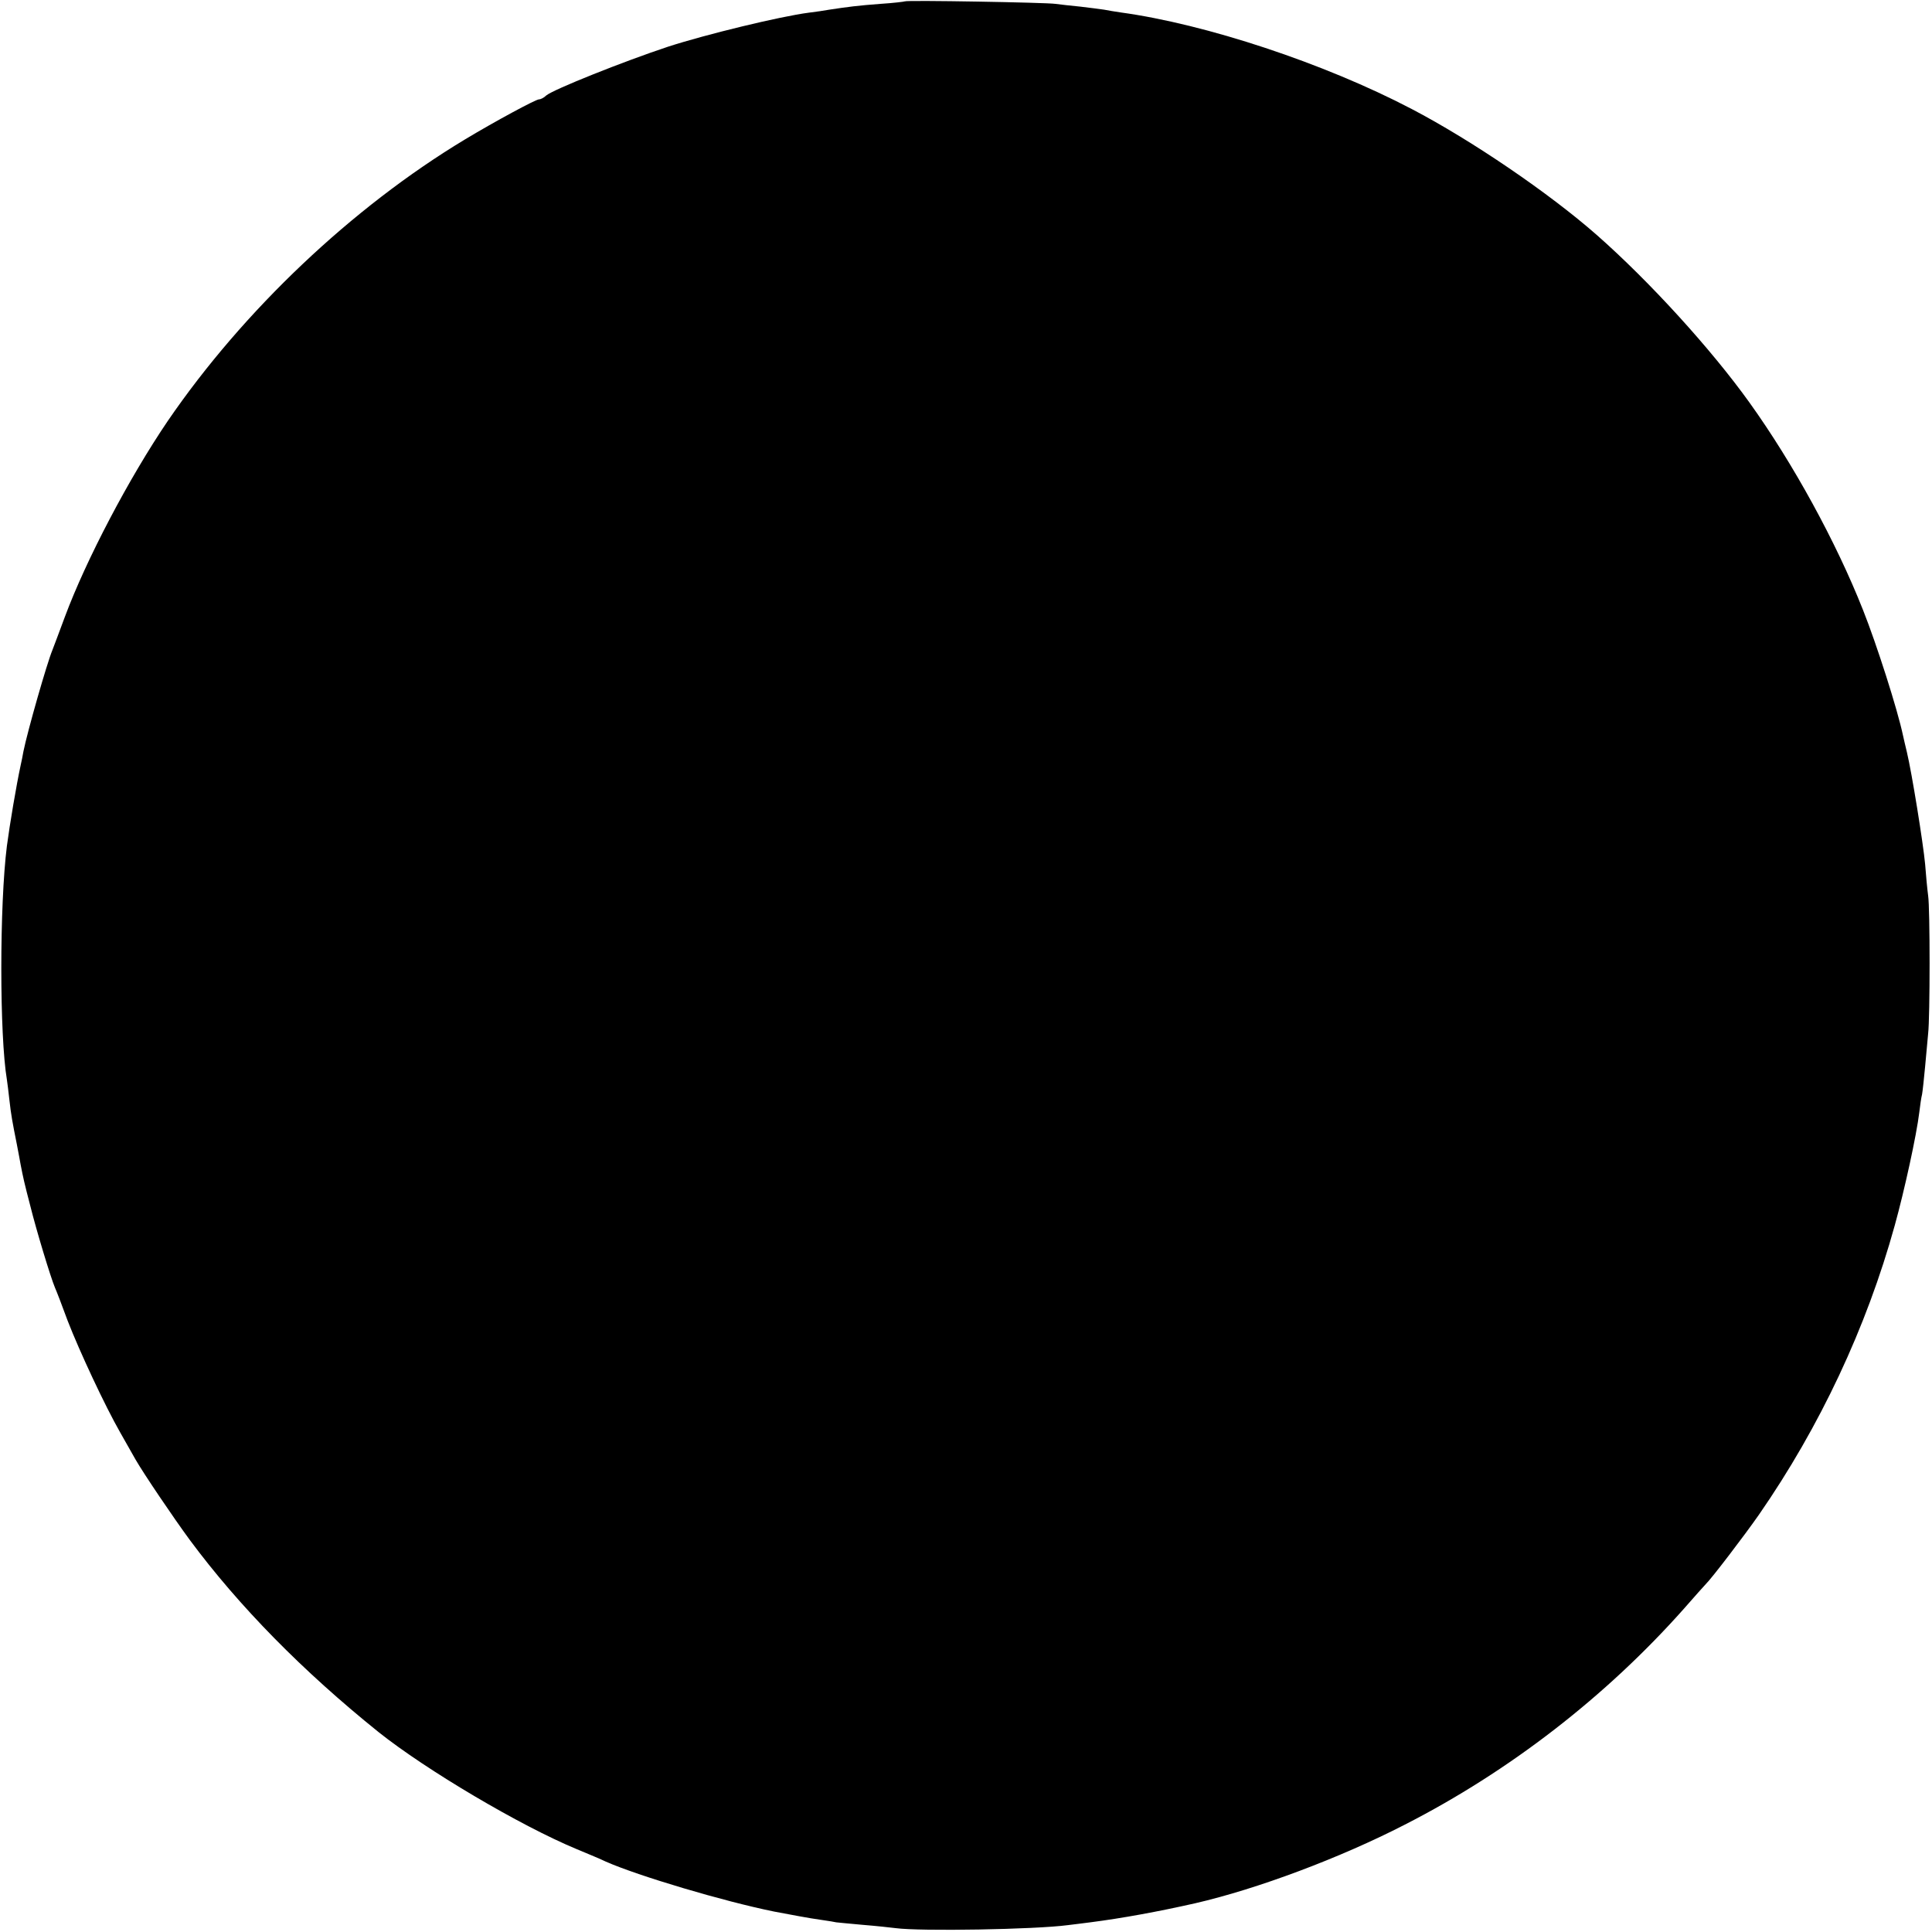
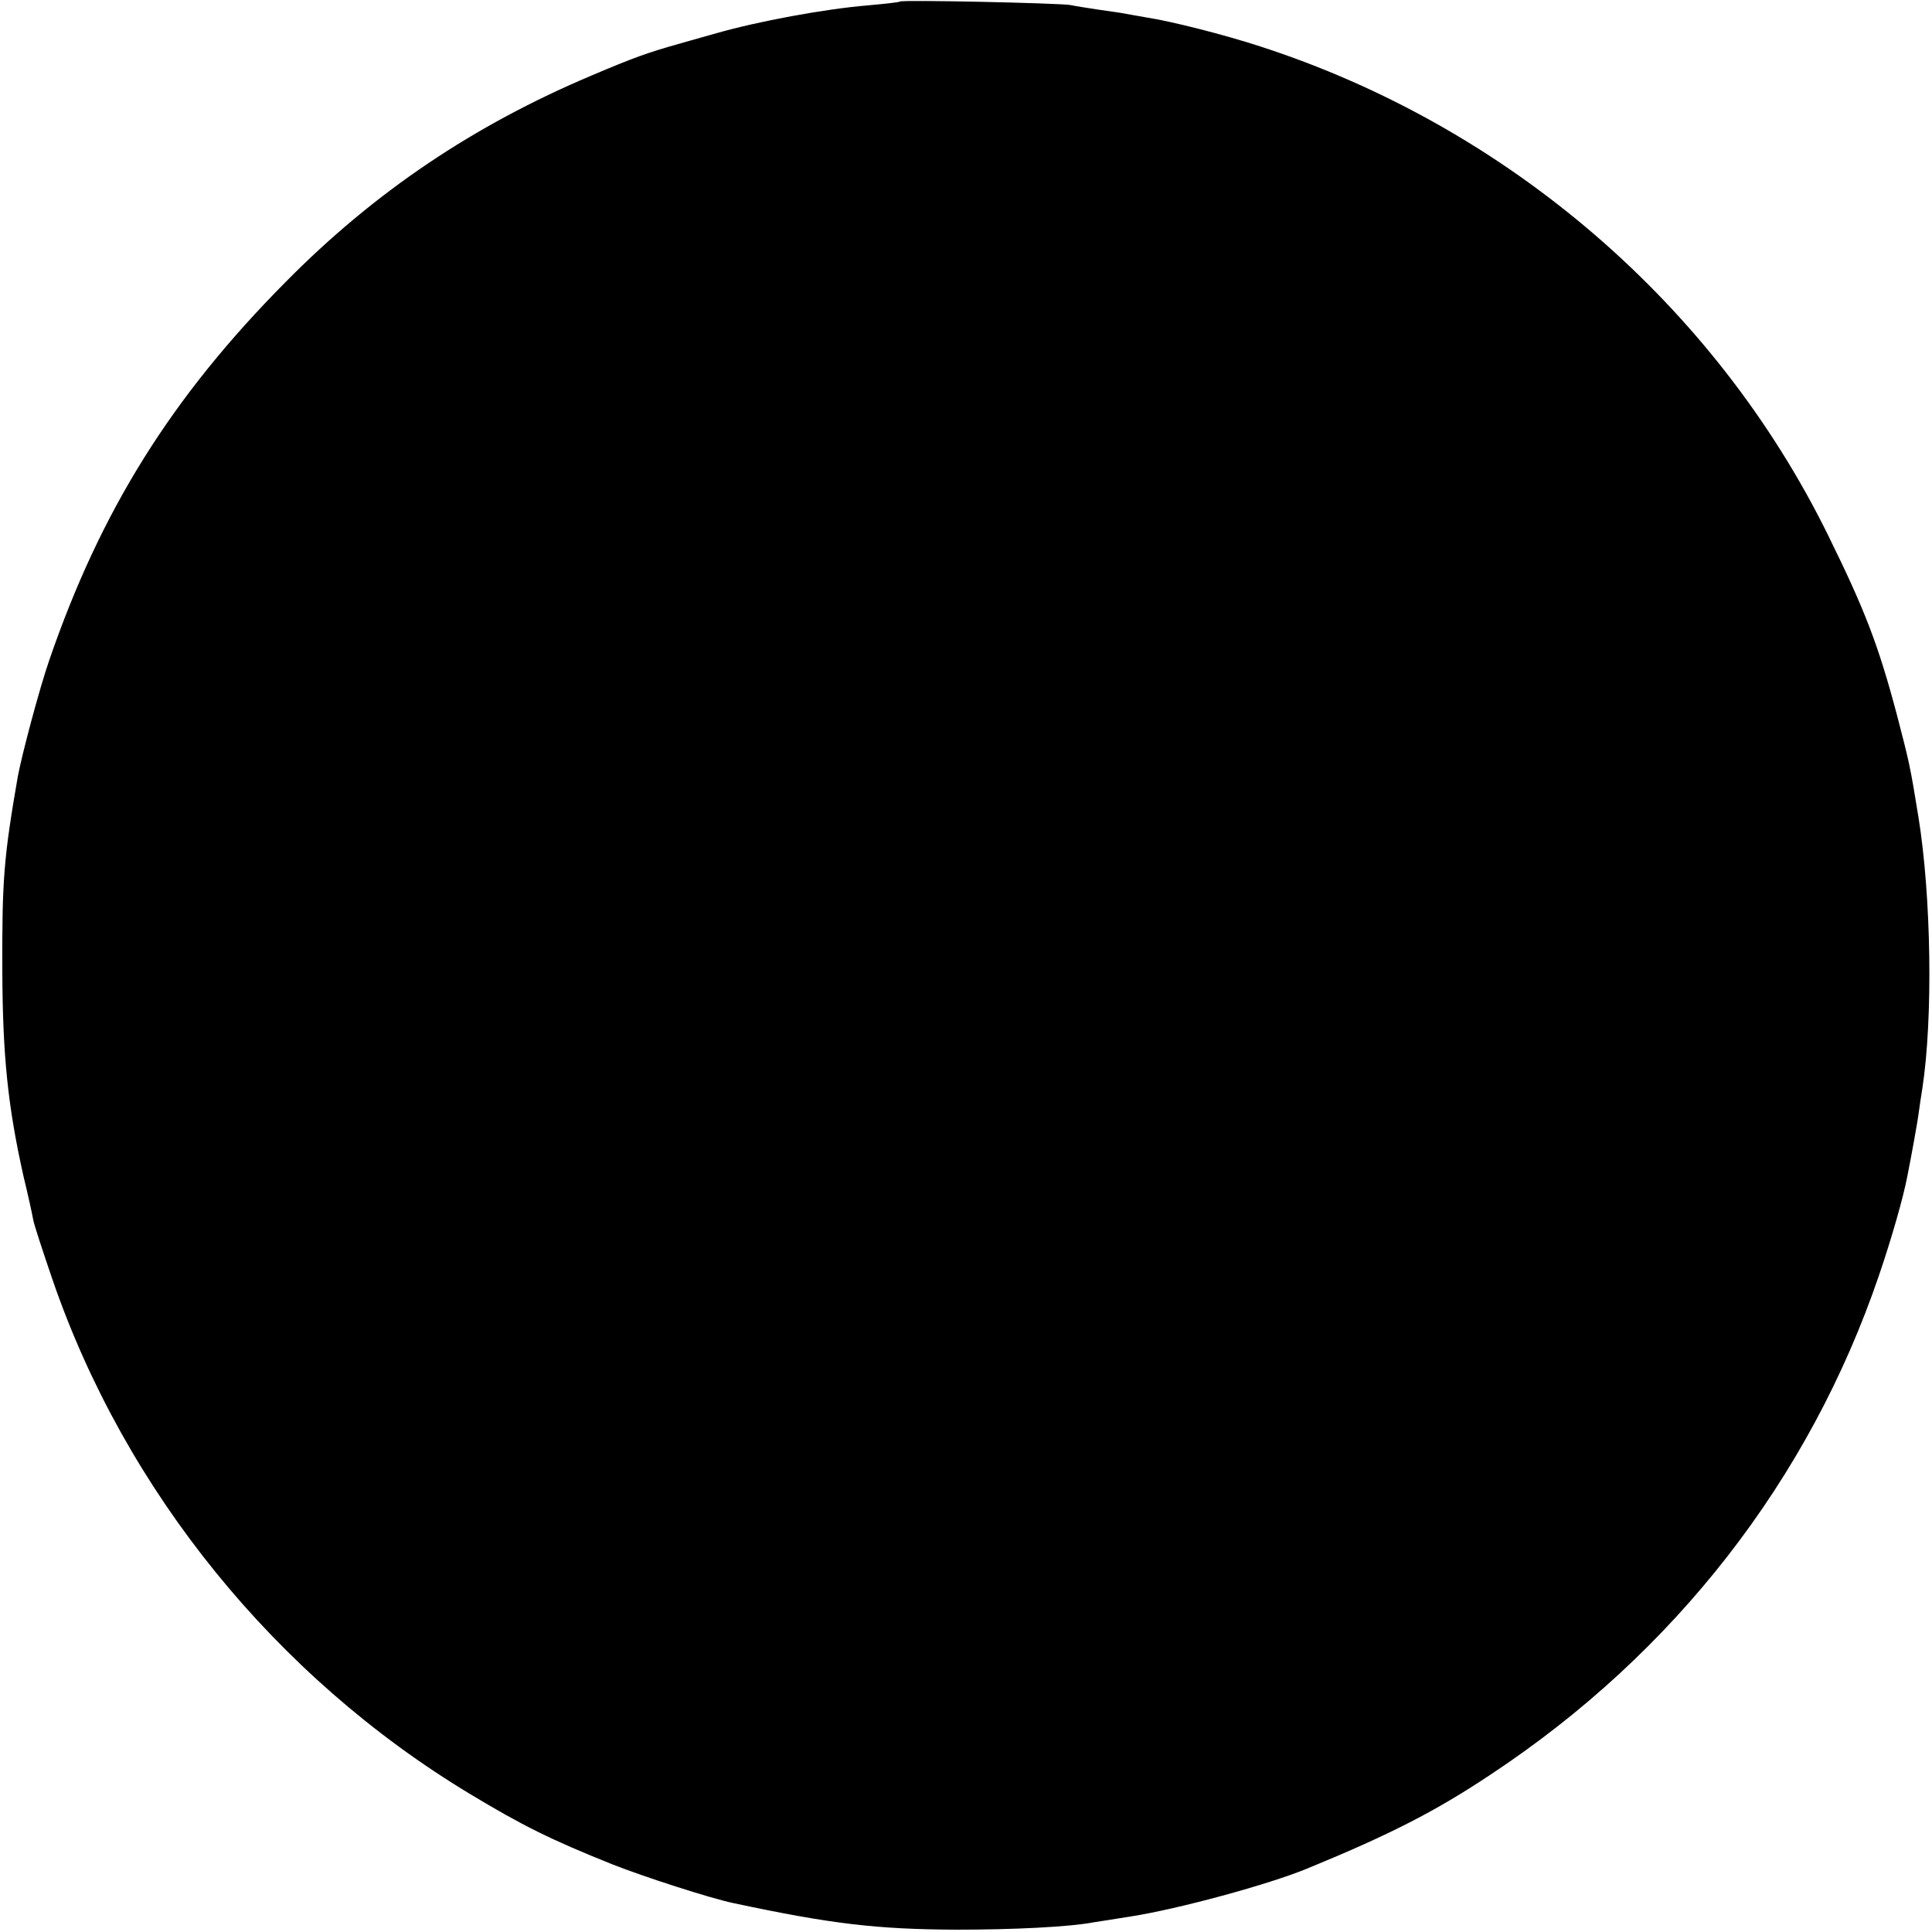
- <svg xmlns="http://www.w3.org/2000/svg" version="1.0" width="700pt" height="700pt" viewBox="0 0 700 700" preserveAspectRatio="xMidYMid meet">
-   <g transform="translate(0,700) scale(0.1,-0.1)" fill="#000000" stroke="none">
-     <path d="M3278 6995 c-1 -1 -41 -6 -88 -9 -81 -6 -119 -11 -185 -21 -16 -3 -50 -8 -75 -11 -101 -13 -370 -78 -509 -123 -160 -53 -416 -155 -442 -177 -8 -8 -20 -14 -26 -14 -12 0 -160 -80 -268 -145 -410 -247 -804 -621 -1077 -1020 -140 -206 -296 -503 -373 -710 -20 -55 -41 -109 -45 -120 -20 -48 -90 -293 -105 -367 -3 -16 -7 -38 -10 -50 -16 -74 -40 -217 -50 -293 -27 -214 -27 -686 0 -847 2 -13 6 -45 9 -73 6 -54 11 -81 27 -161 5 -28 12 -61 14 -75 9 -46 13 -65 35 -149 21 -85 73 -257 89 -295 5 -11 26 -65 46 -120 43 -111 135 -308 191 -406 20 -35 45 -79 55 -97 30 -52 136 -209 197 -292 178 -240 409 -475 684 -696 172 -137 513 -339 718 -424 41 -17 89 -37 105 -45 118 -52 427 -144 610 -181 64 -12 126 -24 170 -30 28 -4 52 -8 55 -9 3 0 46 -5 95 -9 50 -4 104 -10 120 -12 88 -12 506 -5 625 11 19 2 55 7 80 10 117 15 247 39 380 69 226 52 527 165 760 285 380 194 729 465 1010 781 41 47 77 87 80 90 20 19 140 176 193 252 221 319 390 679 492 1048 35 126 79 327 89 410 3 25 7 54 10 65 2 11 7 56 11 100 4 44 9 98 11 120 7 60 7 454 0 500 -3 22 -8 74 -11 115 -7 75 -48 330 -66 405 -5 22 -12 49 -14 60 -20 95 -96 332 -145 455 -98 248 -254 532 -411 751 -139 194 -362 439 -554 608 -172 151 -452 342 -670 456 -317 166 -747 308 -1055 350 -19 3 -46 7 -60 10 -13 2 -52 7 -86 11 -33 3 -74 8 -90 10 -33 5 -540 14 -546 9z" />
+ <svg xmlns="http://www.w3.org/2000/svg" version="1.0" width="500pt" height="500pt" viewBox="0 0 500 500" preserveAspectRatio="xMidYMid meet">
+   <g transform="translate(0,500) scale(0.1,-0.1)" fill="#000000" stroke="none">
+     <path d="M2329 4996 c-2 -2 -40 -6 -84 -10 -109 -9 -283 -41 -391 -72 -49 -14 -93 -26 -99 -28 -78 -22 -115 -35 -223 -81 -306 -129 -563 -302 -792 -534 -296 -298 -480 -593 -613 -981 -24 -69 -70 -241 -81 -300 -36 -208 -41 -266 -40 -505 1 -217 14 -347 55 -530 12 -49 23 -100 25 -112 2 -12 25 -82 50 -155 188 -547 577 -1027 1079 -1330 136 -82 210 -119 370 -183 81 -32 251 -87 312 -100 253 -54 371 -68 578 -69 147 0 292 7 355 19 14 2 57 9 95 15 123 19 359 83 460 125 214 88 331 148 472 242 477 315 826 764 1006 1293 32 94 62 198 73 255 10 50 27 143 30 168 2 15 6 42 9 60 28 183 23 497 -10 702 -22 136 -24 142 -55 262 -49 185 -84 275 -179 468 -293 596 -830 1058 -1470 1265 -92 30 -229 65 -295 75 -21 4 -47 8 -56 10 -10 2 -40 6 -67 10 -26 4 -59 9 -73 12 -29 5 -436 14 -441 9z" />
  </g>
</svg>
